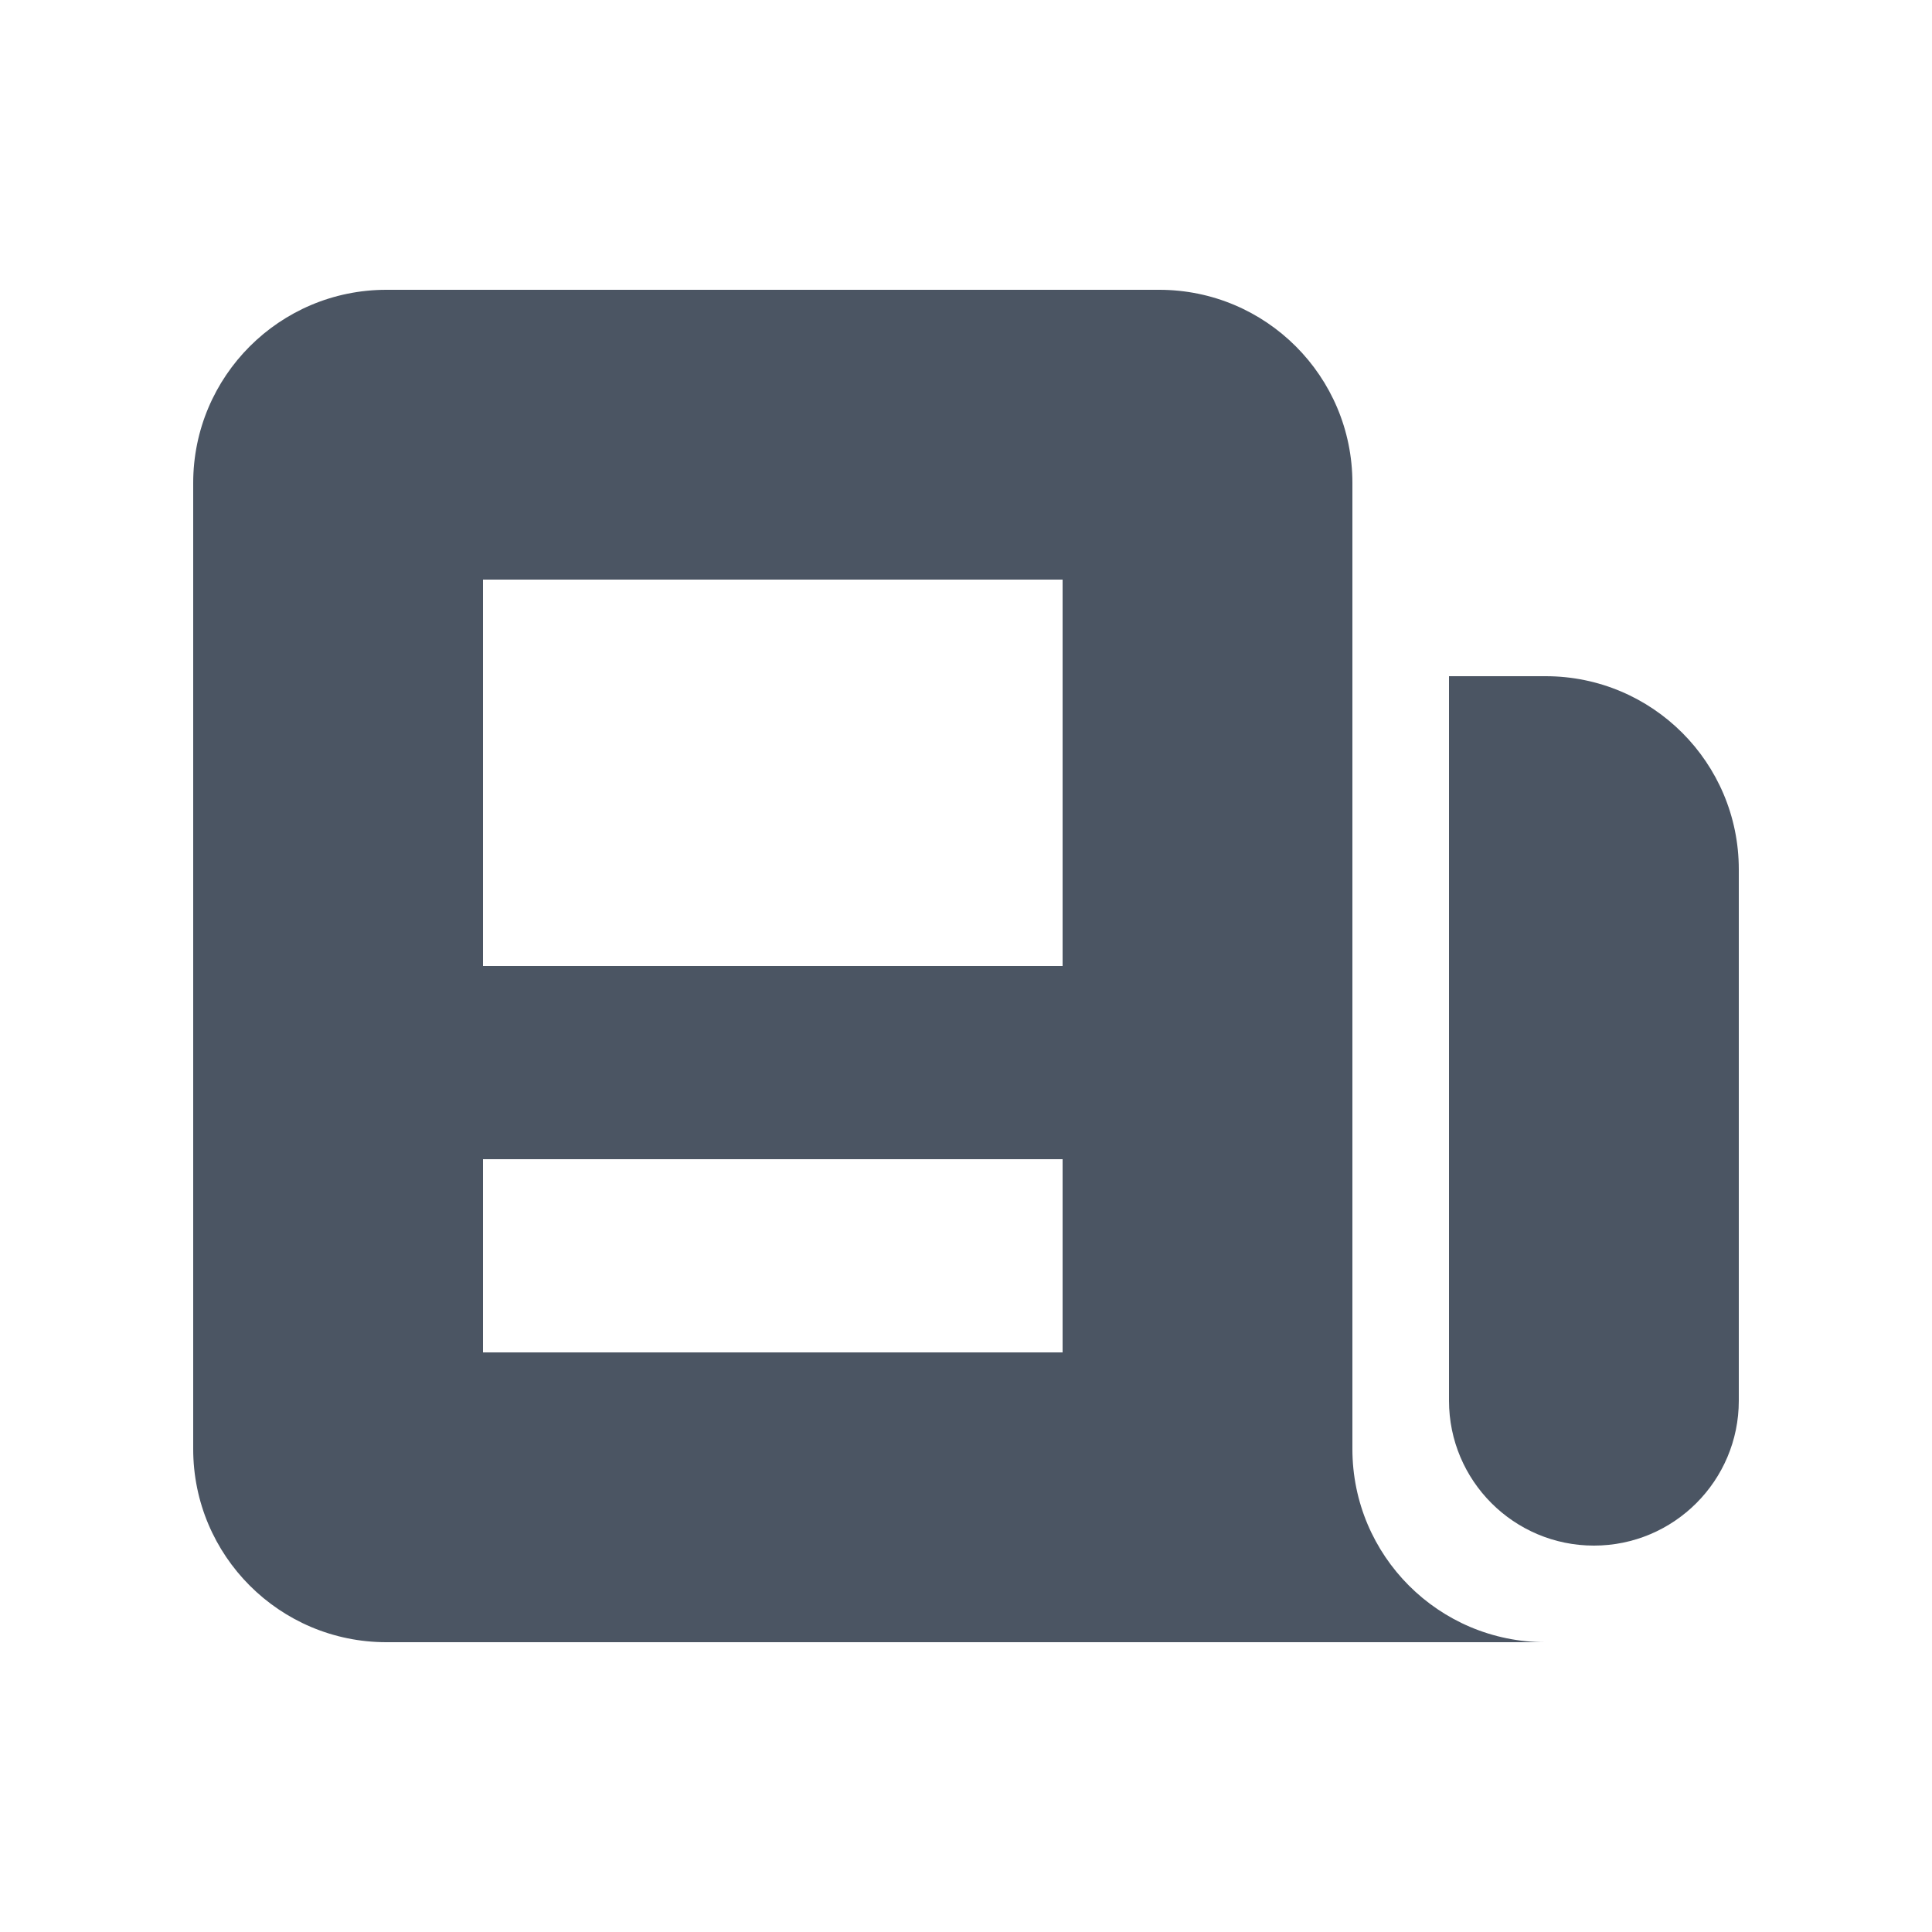
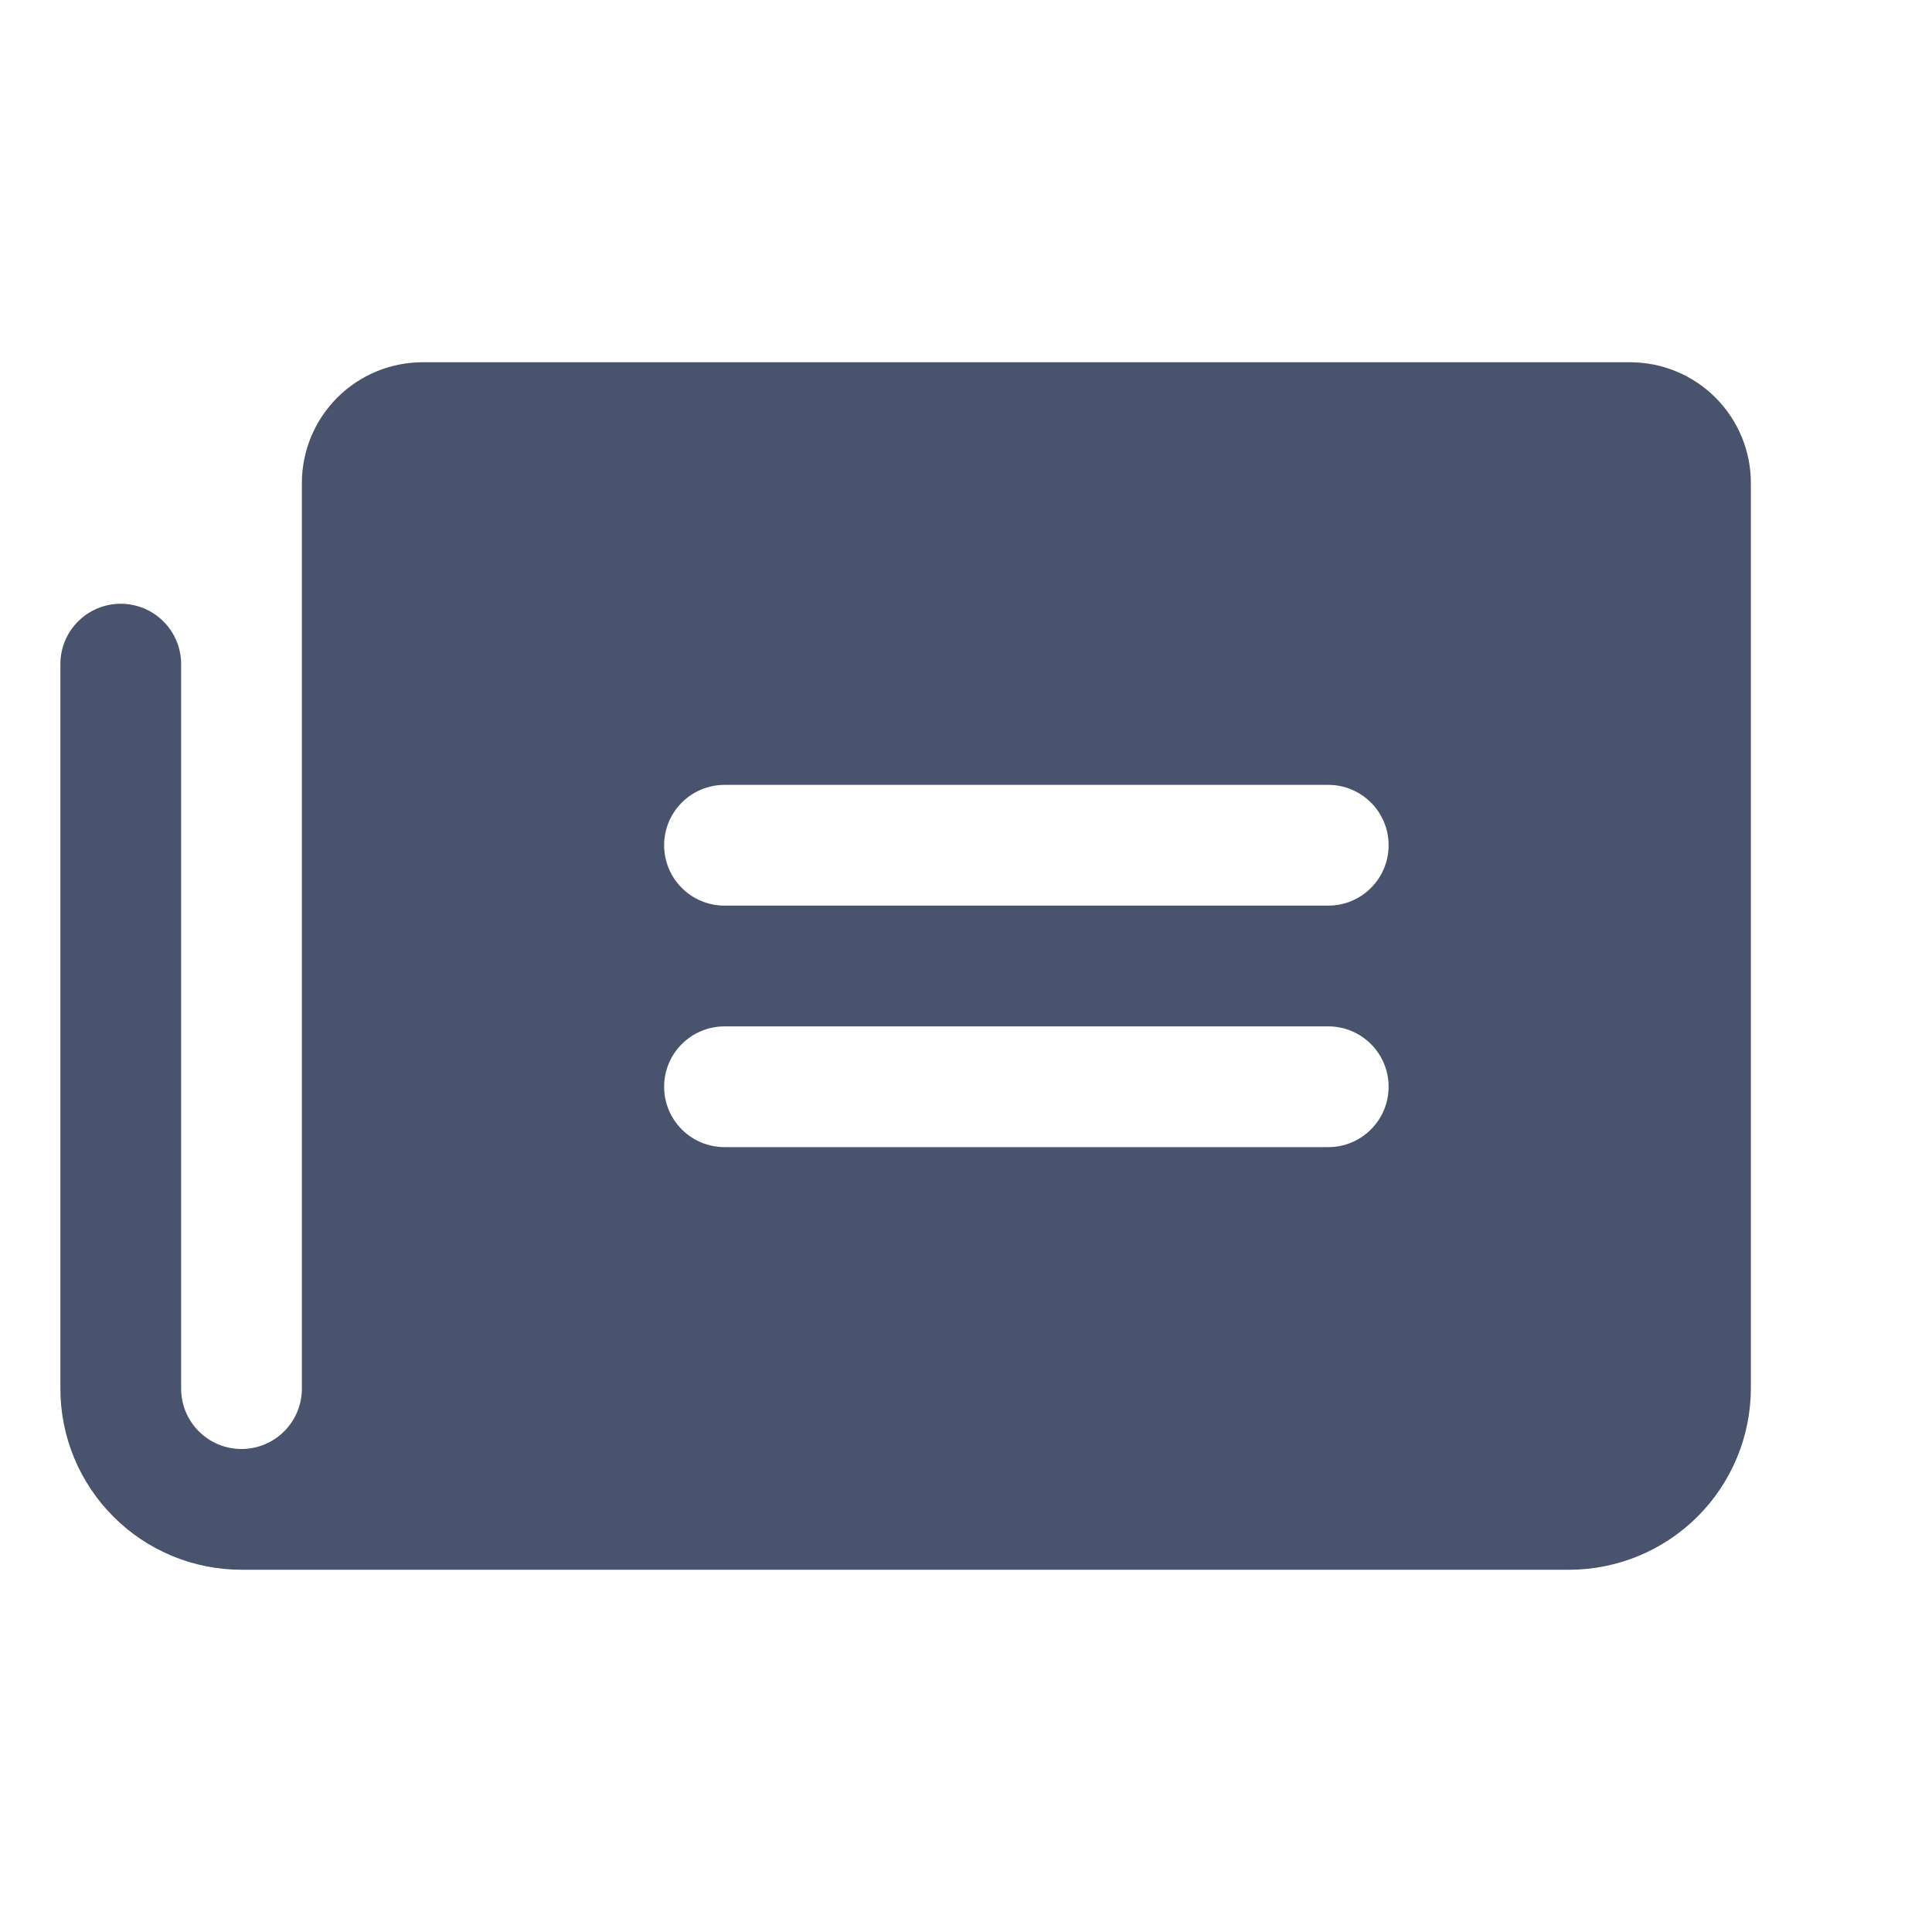
- <svg xmlns="http://www.w3.org/2000/svg" width="20" height="20" viewBox="0 0 20 20" fill="none">
-   <path fill-rule="evenodd" clip-rule="evenodd" d="M2 5C2 3.895 2.895 3 4 3H12C13.105 3 14 3.895 14 5V15C14 16.105 14.895 17 16 17H4C2.895 17 2 16.105 2 15V5ZM5 6H11V10H5V6ZM11 12H5V14H11V12Z" fill="#4B5563" />
-   <path d="M15 7H16C17.105 7 18 7.895 18 9V14.5C18 15.328 17.328 16 16.5 16C15.672 16 15 15.328 15 14.5V7Z" fill="#4B5563" />
+ <svg xmlns="http://www.w3.org/2000/svg" width="32" height="32" viewBox="0 0 32 32" fill="none">
+   <path d="M27 6H7C6.47 6 5.961 6.211 5.586 6.586C5.211 6.961 5 7.47 5 8V23C5 23.265 4.895 23.52 4.707 23.707C4.52 23.895 4.265 24 4 24C3.735 24 3.48 23.895 3.293 23.707C3.105 23.52 3 23.265 3 23V11C3 10.735 2.895 10.48 2.707 10.293C2.52 10.105 2.265 10 2 10C1.735 10 1.48 10.105 1.293 10.293C1.105 10.48 1 10.735 1 11V23C1 23.796 1.316 24.559 1.879 25.121C2.441 25.684 3.204 26 4 26H26C26.795 25.997 27.556 25.68 28.118 25.118C28.68 24.556 28.997 23.795 29 23V8C29 7.47 28.789 6.961 28.414 6.586C28.039 6.211 27.53 6 27 6V6ZM22 19H12C11.735 19 11.48 18.895 11.293 18.707C11.105 18.52 11 18.265 11 18C11 17.735 11.105 17.48 11.293 17.293C11.48 17.105 11.735 17 12 17H22C22.265 17 22.52 17.105 22.707 17.293C22.895 17.48 23 17.735 23 18C23 18.265 22.895 18.52 22.707 18.707C22.52 18.895 22.265 19 22 19ZM22 15H12C11.735 15 11.48 14.895 11.293 14.707C11.105 14.52 11 14.265 11 14C11 13.735 11.105 13.48 11.293 13.293C11.48 13.105 11.735 13 12 13H22C22.265 13 22.52 13.105 22.707 13.293C22.895 13.48 23 13.735 23 14C23 14.265 22.895 14.52 22.707 14.707C22.52 14.895 22.265 15 22 15Z" fill="#49536E" />
</svg>
